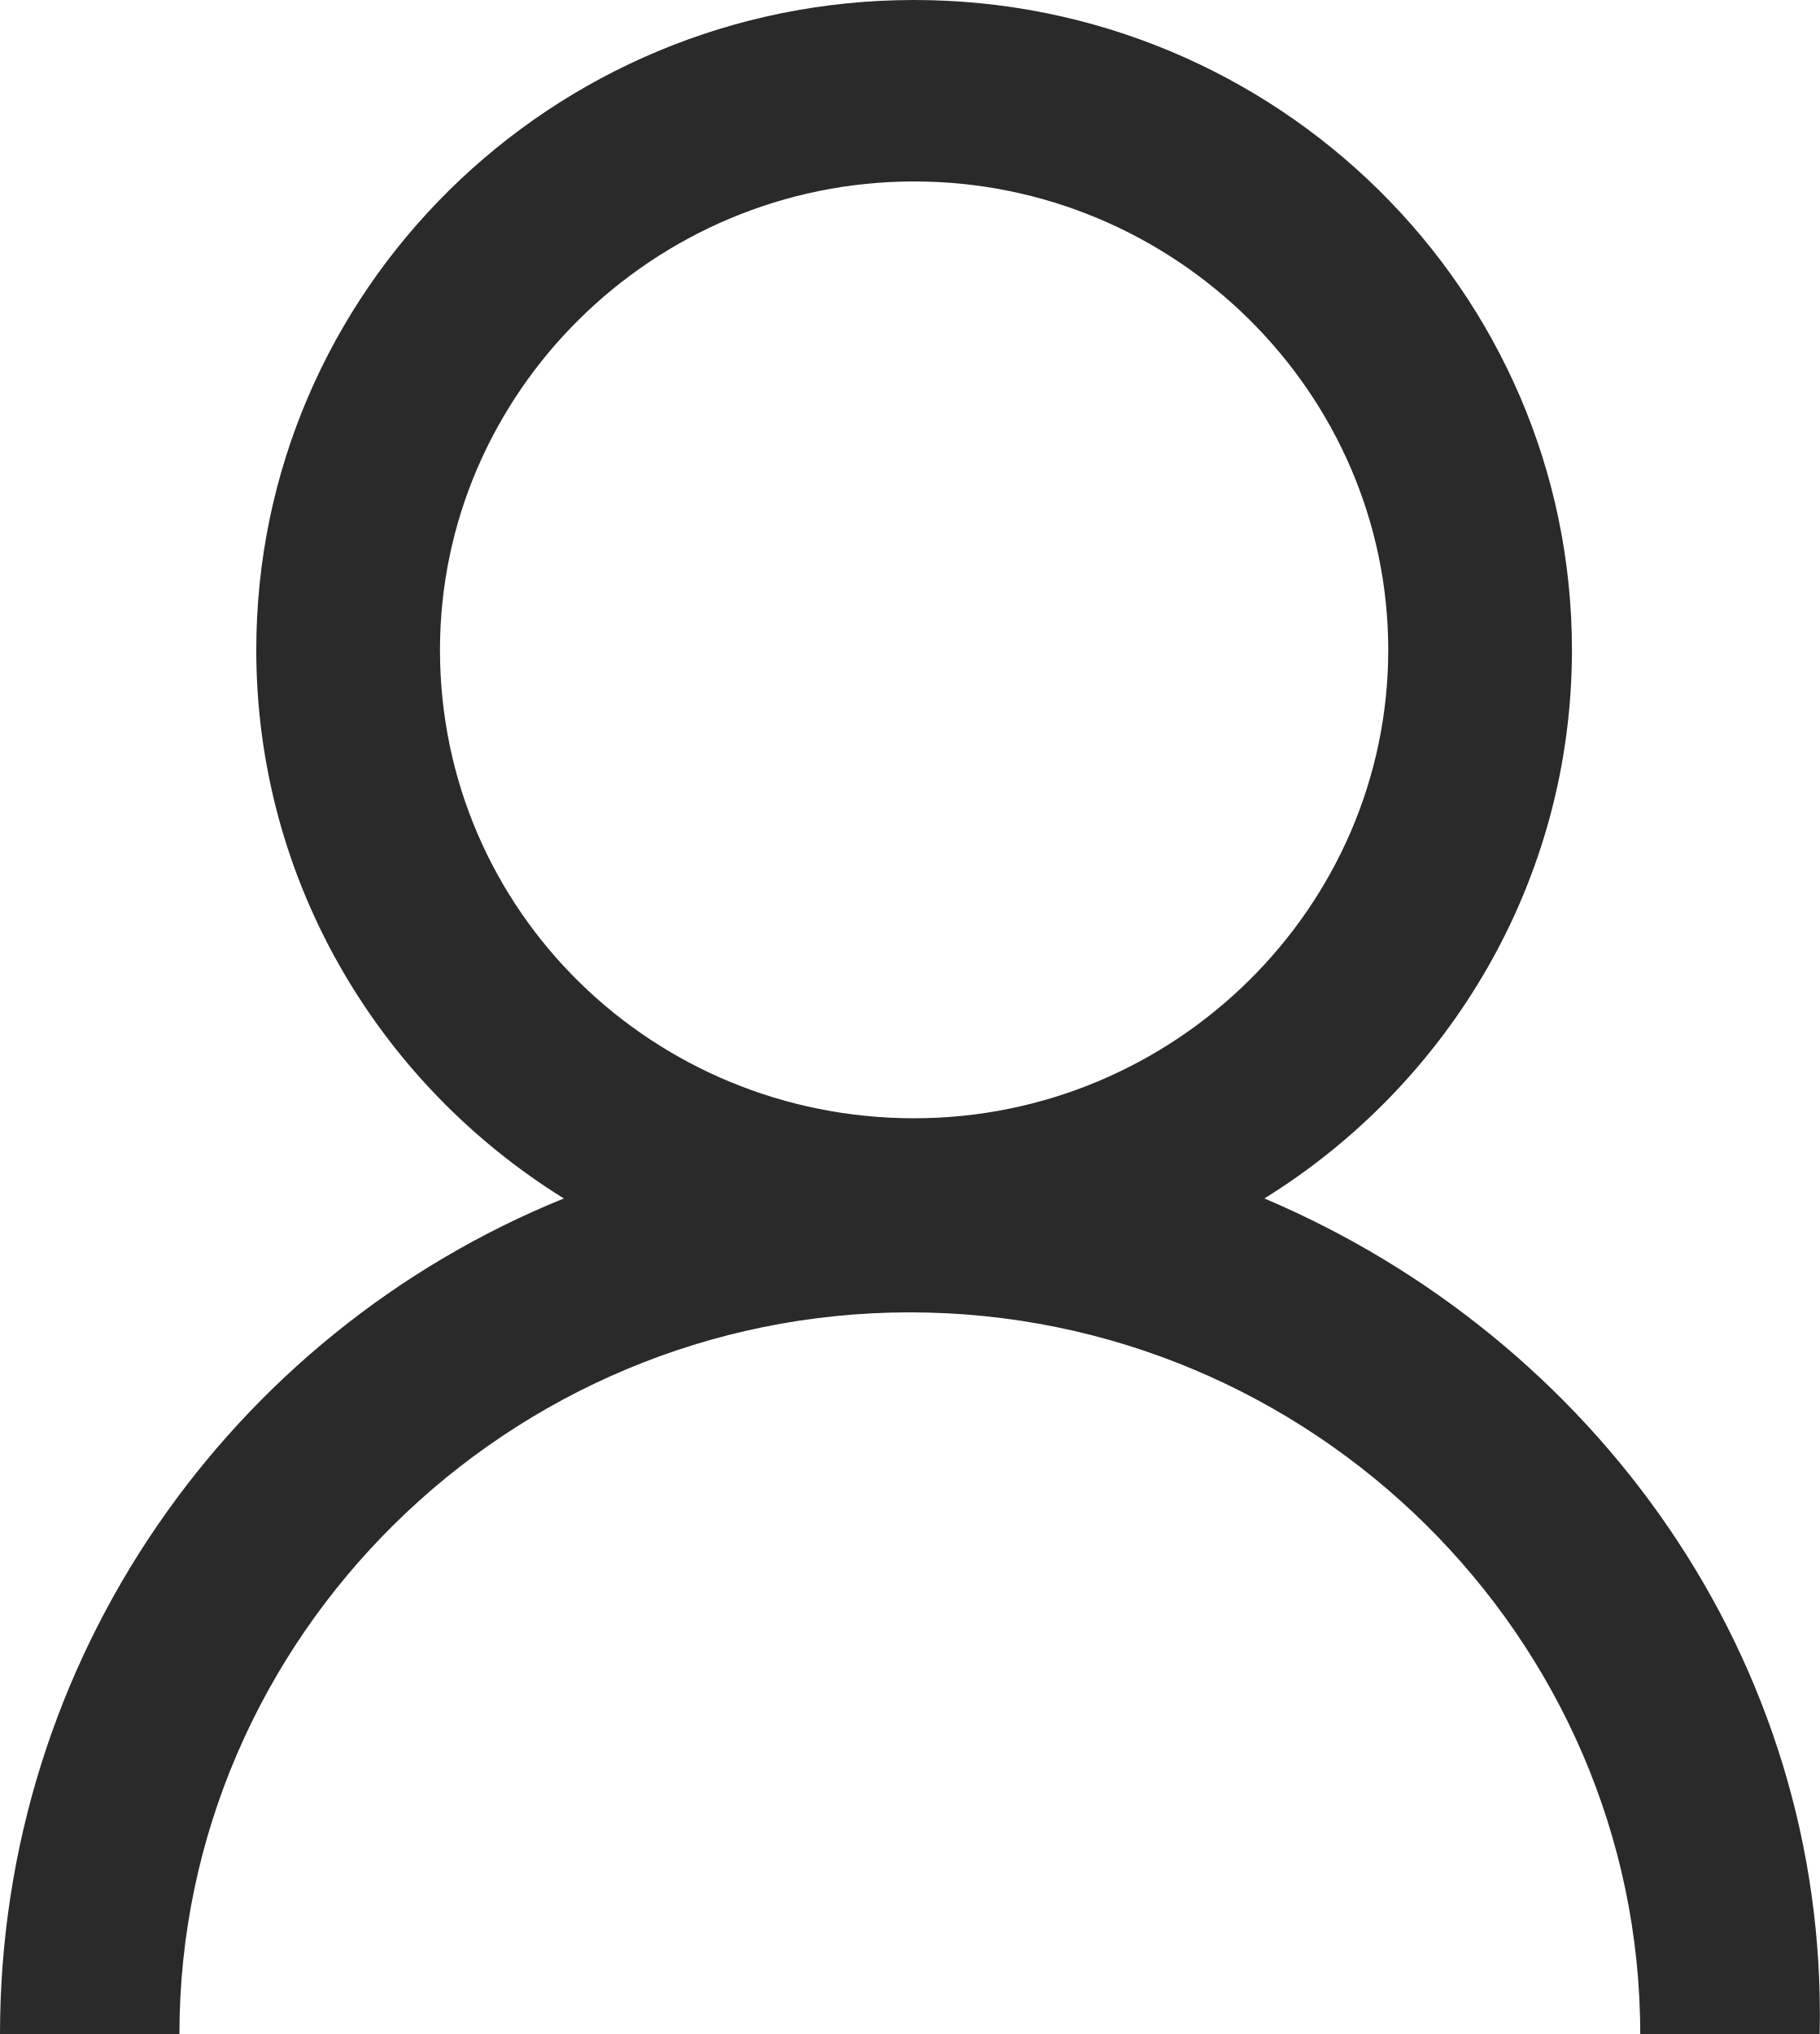
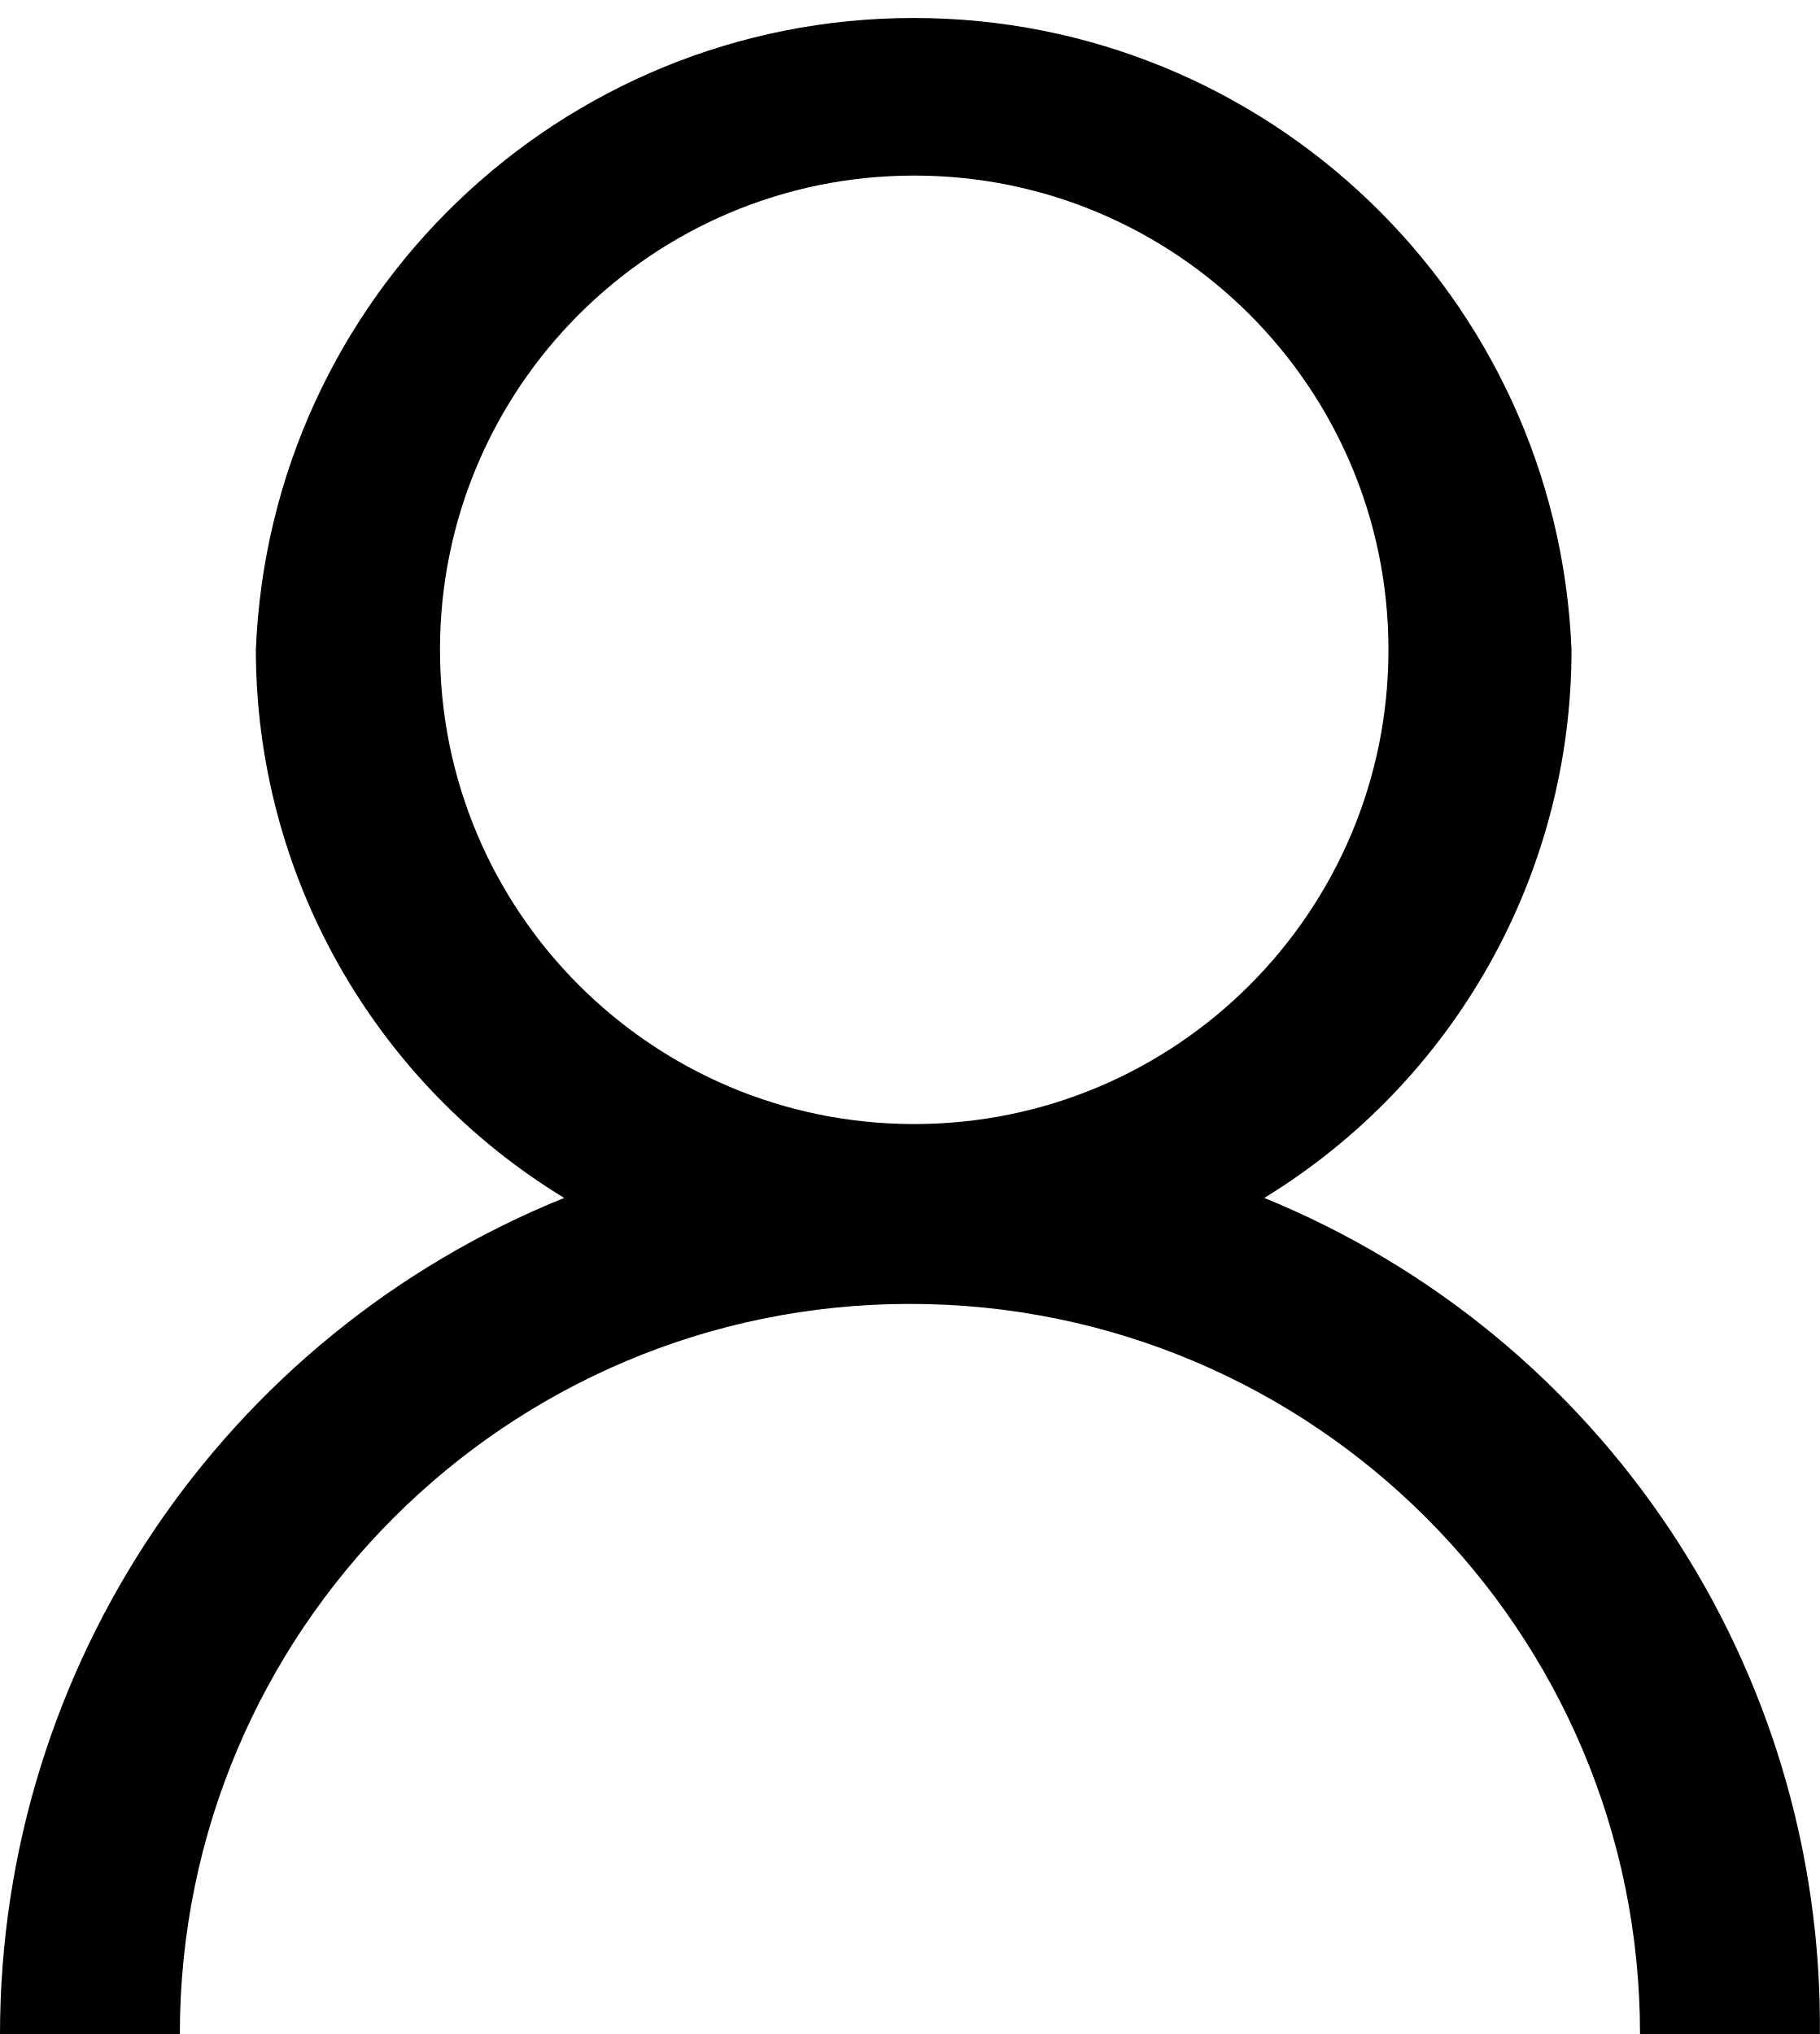
- <svg xmlns="http://www.w3.org/2000/svg" width="17" height="19" viewBox="0 0 17 19" fill="none">
-   <path d="M11.811 11.195C13.527 10.131 14.684 8.239 14.684 6.071C14.684 2.72 11.93 0 8.539 0C5.147 0 2.394 2.72 2.394 6.071C2.394 8.239 3.551 10.131 5.267 11.195C2.155 12.456 0 15.492 0 19H1.676C1.676 15.295 4.748 12.259 8.499 12.259C12.25 12.259 15.322 15.295 15.322 19H16.998C17.078 15.492 14.883 12.496 11.811 11.195ZM4.11 6.071C4.11 3.666 6.105 1.695 8.539 1.695C10.973 1.695 12.968 3.666 12.968 6.071C12.968 8.475 10.973 10.446 8.539 10.446C6.105 10.446 4.11 8.515 4.11 6.071Z" fill="#2A2A2A" />
+ <svg xmlns="http://www.w3.org/2000/svg" id="b2a63d15-47a4-4748-8599-58e5ab1600ef" data-name="Layer 1" viewBox="0 0 17 19">
+   <path d="M11.81,11.19a6,6,0,0,0,2.87-5.12,6.15,6.15,0,0,0-12.29,0,6,6,0,0,0,2.88,5.12A8.43,8.43,0,0,0,0,19H1.68a6.82,6.82,0,0,1,13.64,0H17A8.35,8.35,0,0,0,11.81,11.19ZM4.11,6.07a4.43,4.43,0,0,1,8.86,0,4.43,4.43,0,0,1-8.86,0Z" />
</svg>
